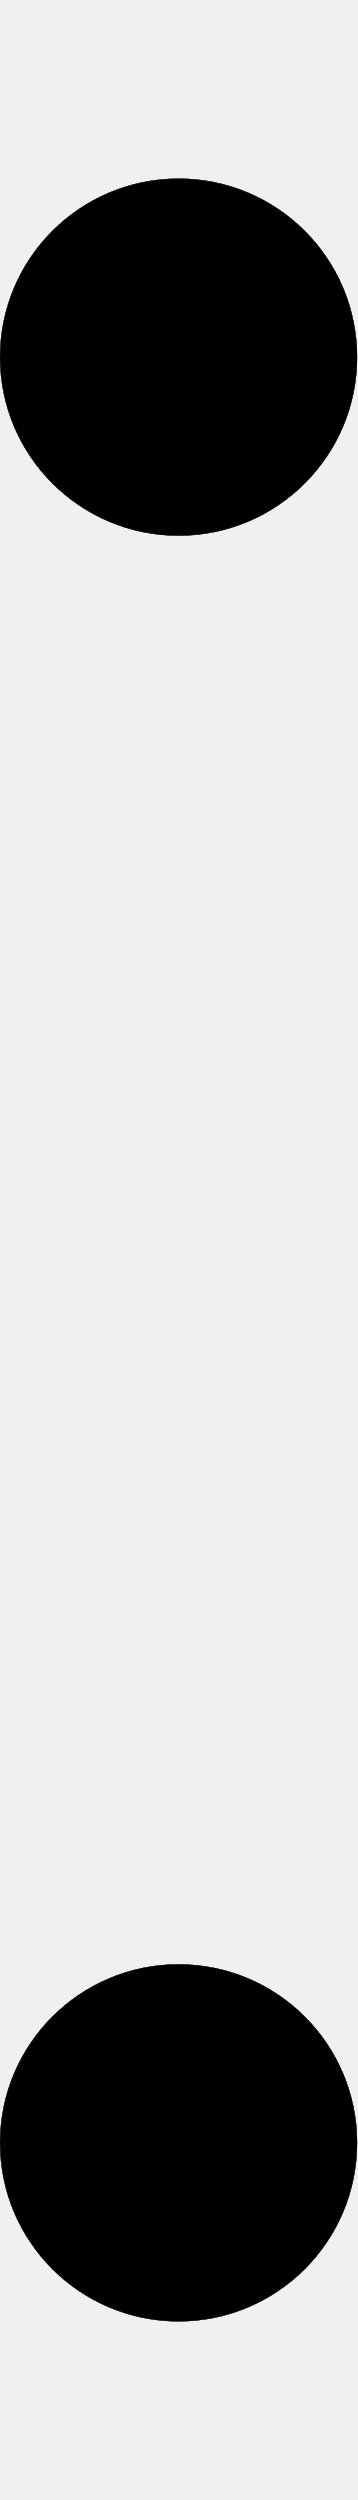
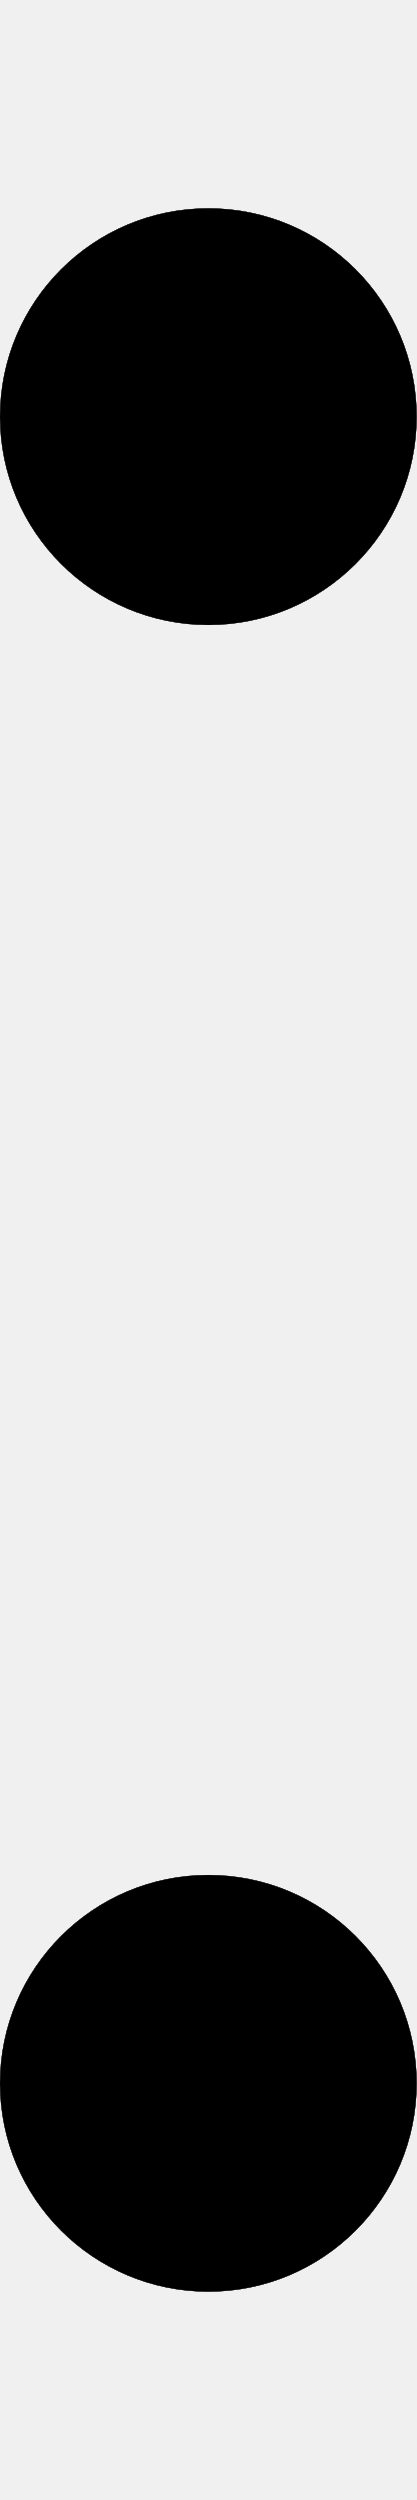
- <svg xmlns="http://www.w3.org/2000/svg" width="2" height="14" viewBox="0 0 2 14" fill="none">
+ <svg xmlns="http://www.w3.org/2000/svg" width="2" height="12" viewBox="0 0 2 12" fill="none">
  <path d="M2 2C2 2.552 1.552 3 1 3C0.448 3 0 2.552 0 2C0 1.448 0.448 1 1 1C1.552 1 2 1.448 2 2Z" fill="black" style="mix-blend-mode:overlay" />
  <path d="M2 2C2 2.552 1.552 3 1 3C0.448 3 0 2.552 0 2C0 1.448 0.448 1 1 1C1.552 1 2 1.448 2 2Z" fill="black" fill-opacity="0.983" />
  <path d="M2 2C2 2.552 1.552 3 1 3C0.448 3 0 2.552 0 2C0 1.448 0.448 1 1 1C1.552 1 2 1.448 2 2Z" fill="white" style="mix-blend-mode:difference" />
  <path d="M2 2C2 2.552 1.552 3 1 3C0.448 3 0 2.552 0 2C0 1.448 0.448 1 1 1C1.552 1 2 1.448 2 2Z" fill="black" style="mix-blend-mode:saturation" />
  <path d="M2 2C2 2.552 1.552 3 1 3C0.448 3 0 2.552 0 2C0 1.448 0.448 1 1 1C1.552 1 2 1.448 2 2Z" fill="black" style="mix-blend-mode:color-burn" />
-   <path d="M2 12C2 12.552 1.552 13 1 13C0.448 13 0 12.552 0 12C0 11.448 0.448 11 1 11C1.552 11 2 11.448 2 12Z" fill="black" style="mix-blend-mode:overlay" />
-   <path d="M2 12C2 12.552 1.552 13 1 13C0.448 13 0 12.552 0 12C0 11.448 0.448 11 1 11C1.552 11 2 11.448 2 12Z" fill="black" fill-opacity="0.983" />
-   <path d="M2 12C2 12.552 1.552 13 1 13C0.448 13 0 12.552 0 12C0 11.448 0.448 11 1 11C1.552 11 2 11.448 2 12Z" fill="white" style="mix-blend-mode:difference" />
-   <path d="M2 12C2 12.552 1.552 13 1 13C0.448 13 0 12.552 0 12C0 11.448 0.448 11 1 11C1.552 11 2 11.448 2 12Z" fill="black" style="mix-blend-mode:saturation" />
-   <path d="M2 12C2 12.552 1.552 13 1 13C0.448 13 0 12.552 0 12C0 11.448 0.448 11 1 11C1.552 11 2 11.448 2 12Z" fill="black" style="mix-blend-mode:color-burn" />
+   <path d="M2 10C2 10.552 1.552 11 1 11C0.448 11 0 10.552 0 10C0 9.448 0.448 9 1 9C1.552 9 2 9.448 2 10Z" fill="black" style="mix-blend-mode:overlay" />
+   <path d="M2 10C2 10.552 1.552 11 1 11C0.448 11 0 10.552 0 10C0 9.448 0.448 9 1 9C1.552 9 2 9.448 2 10Z" fill="black" fill-opacity="0.983" />
+   <path d="M2 10C2 10.552 1.552 11 1 11C0.448 11 0 10.552 0 10C0 9.448 0.448 9 1 9C1.552 9 2 9.448 2 10Z" fill="white" style="mix-blend-mode:difference" />
+   <path d="M2 10C2 10.552 1.552 11 1 11C0.448 11 0 10.552 0 10C0 9.448 0.448 9 1 9C1.552 9 2 9.448 2 10Z" fill="black" style="mix-blend-mode:saturation" />
+   <path d="M2 10C2 10.552 1.552 11 1 11C0.448 11 0 10.552 0 10C0 9.448 0.448 9 1 9C1.552 9 2 9.448 2 10Z" fill="black" style="mix-blend-mode:color-burn" />
</svg>
